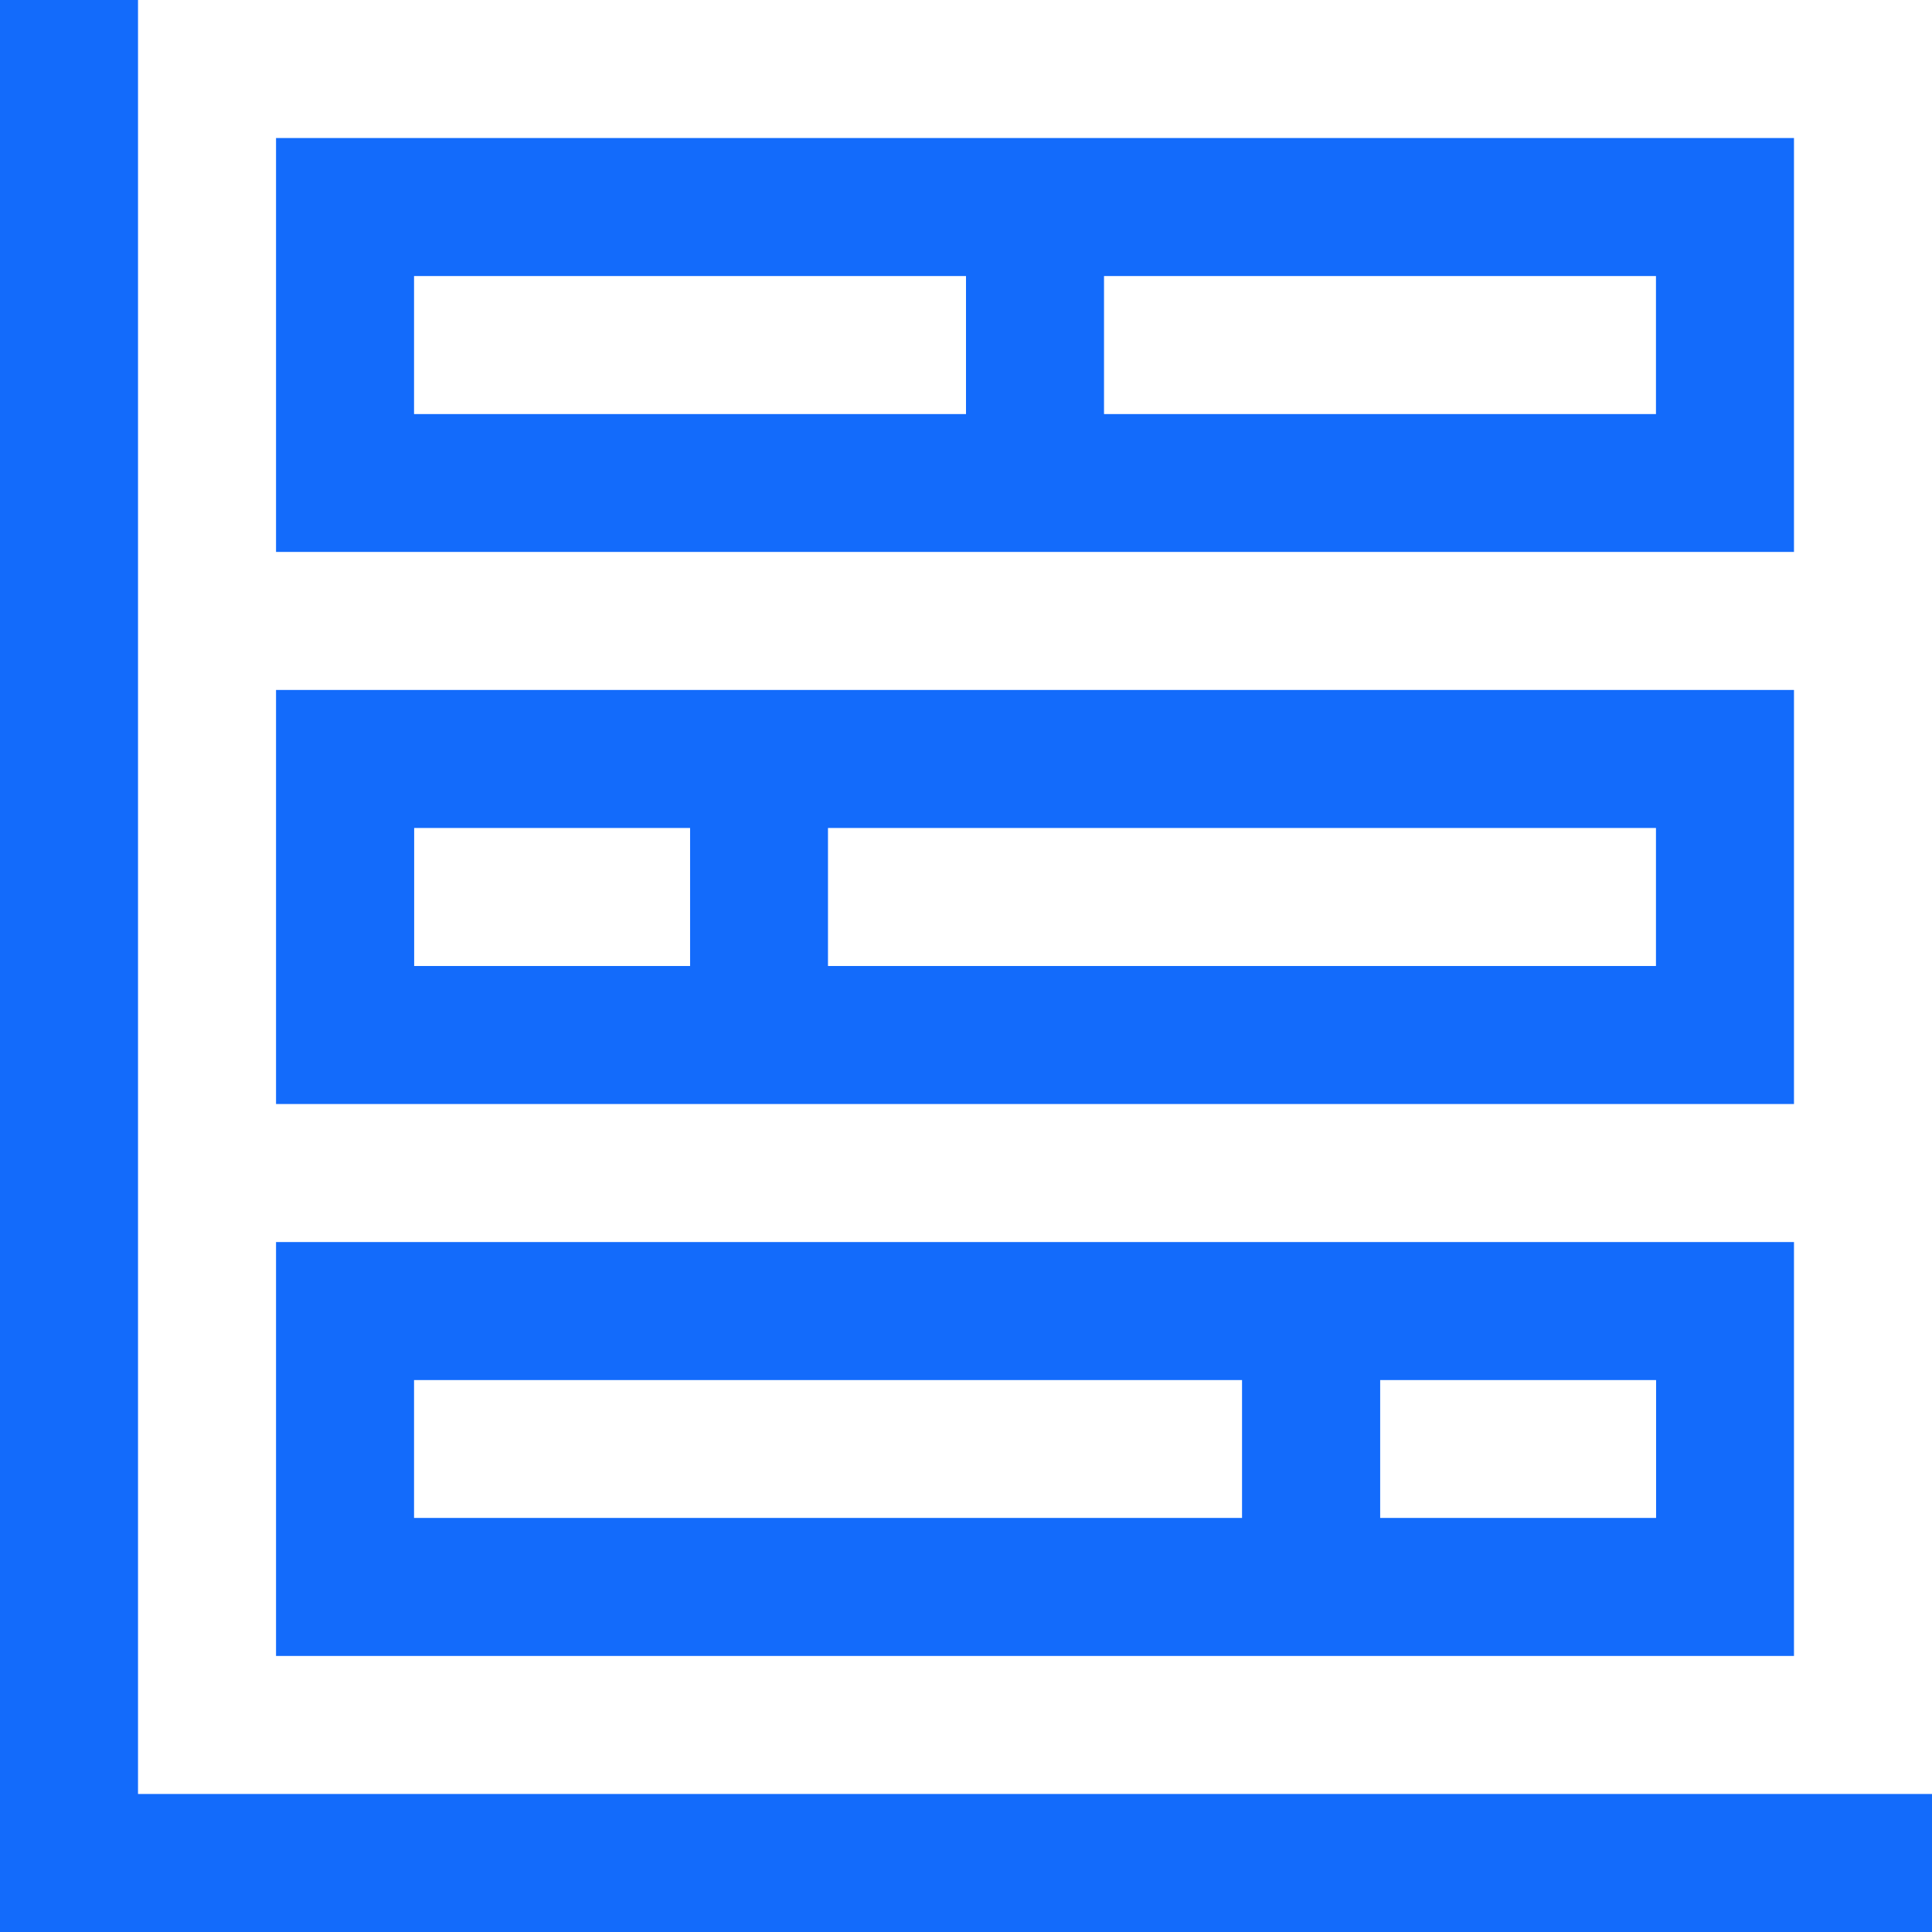
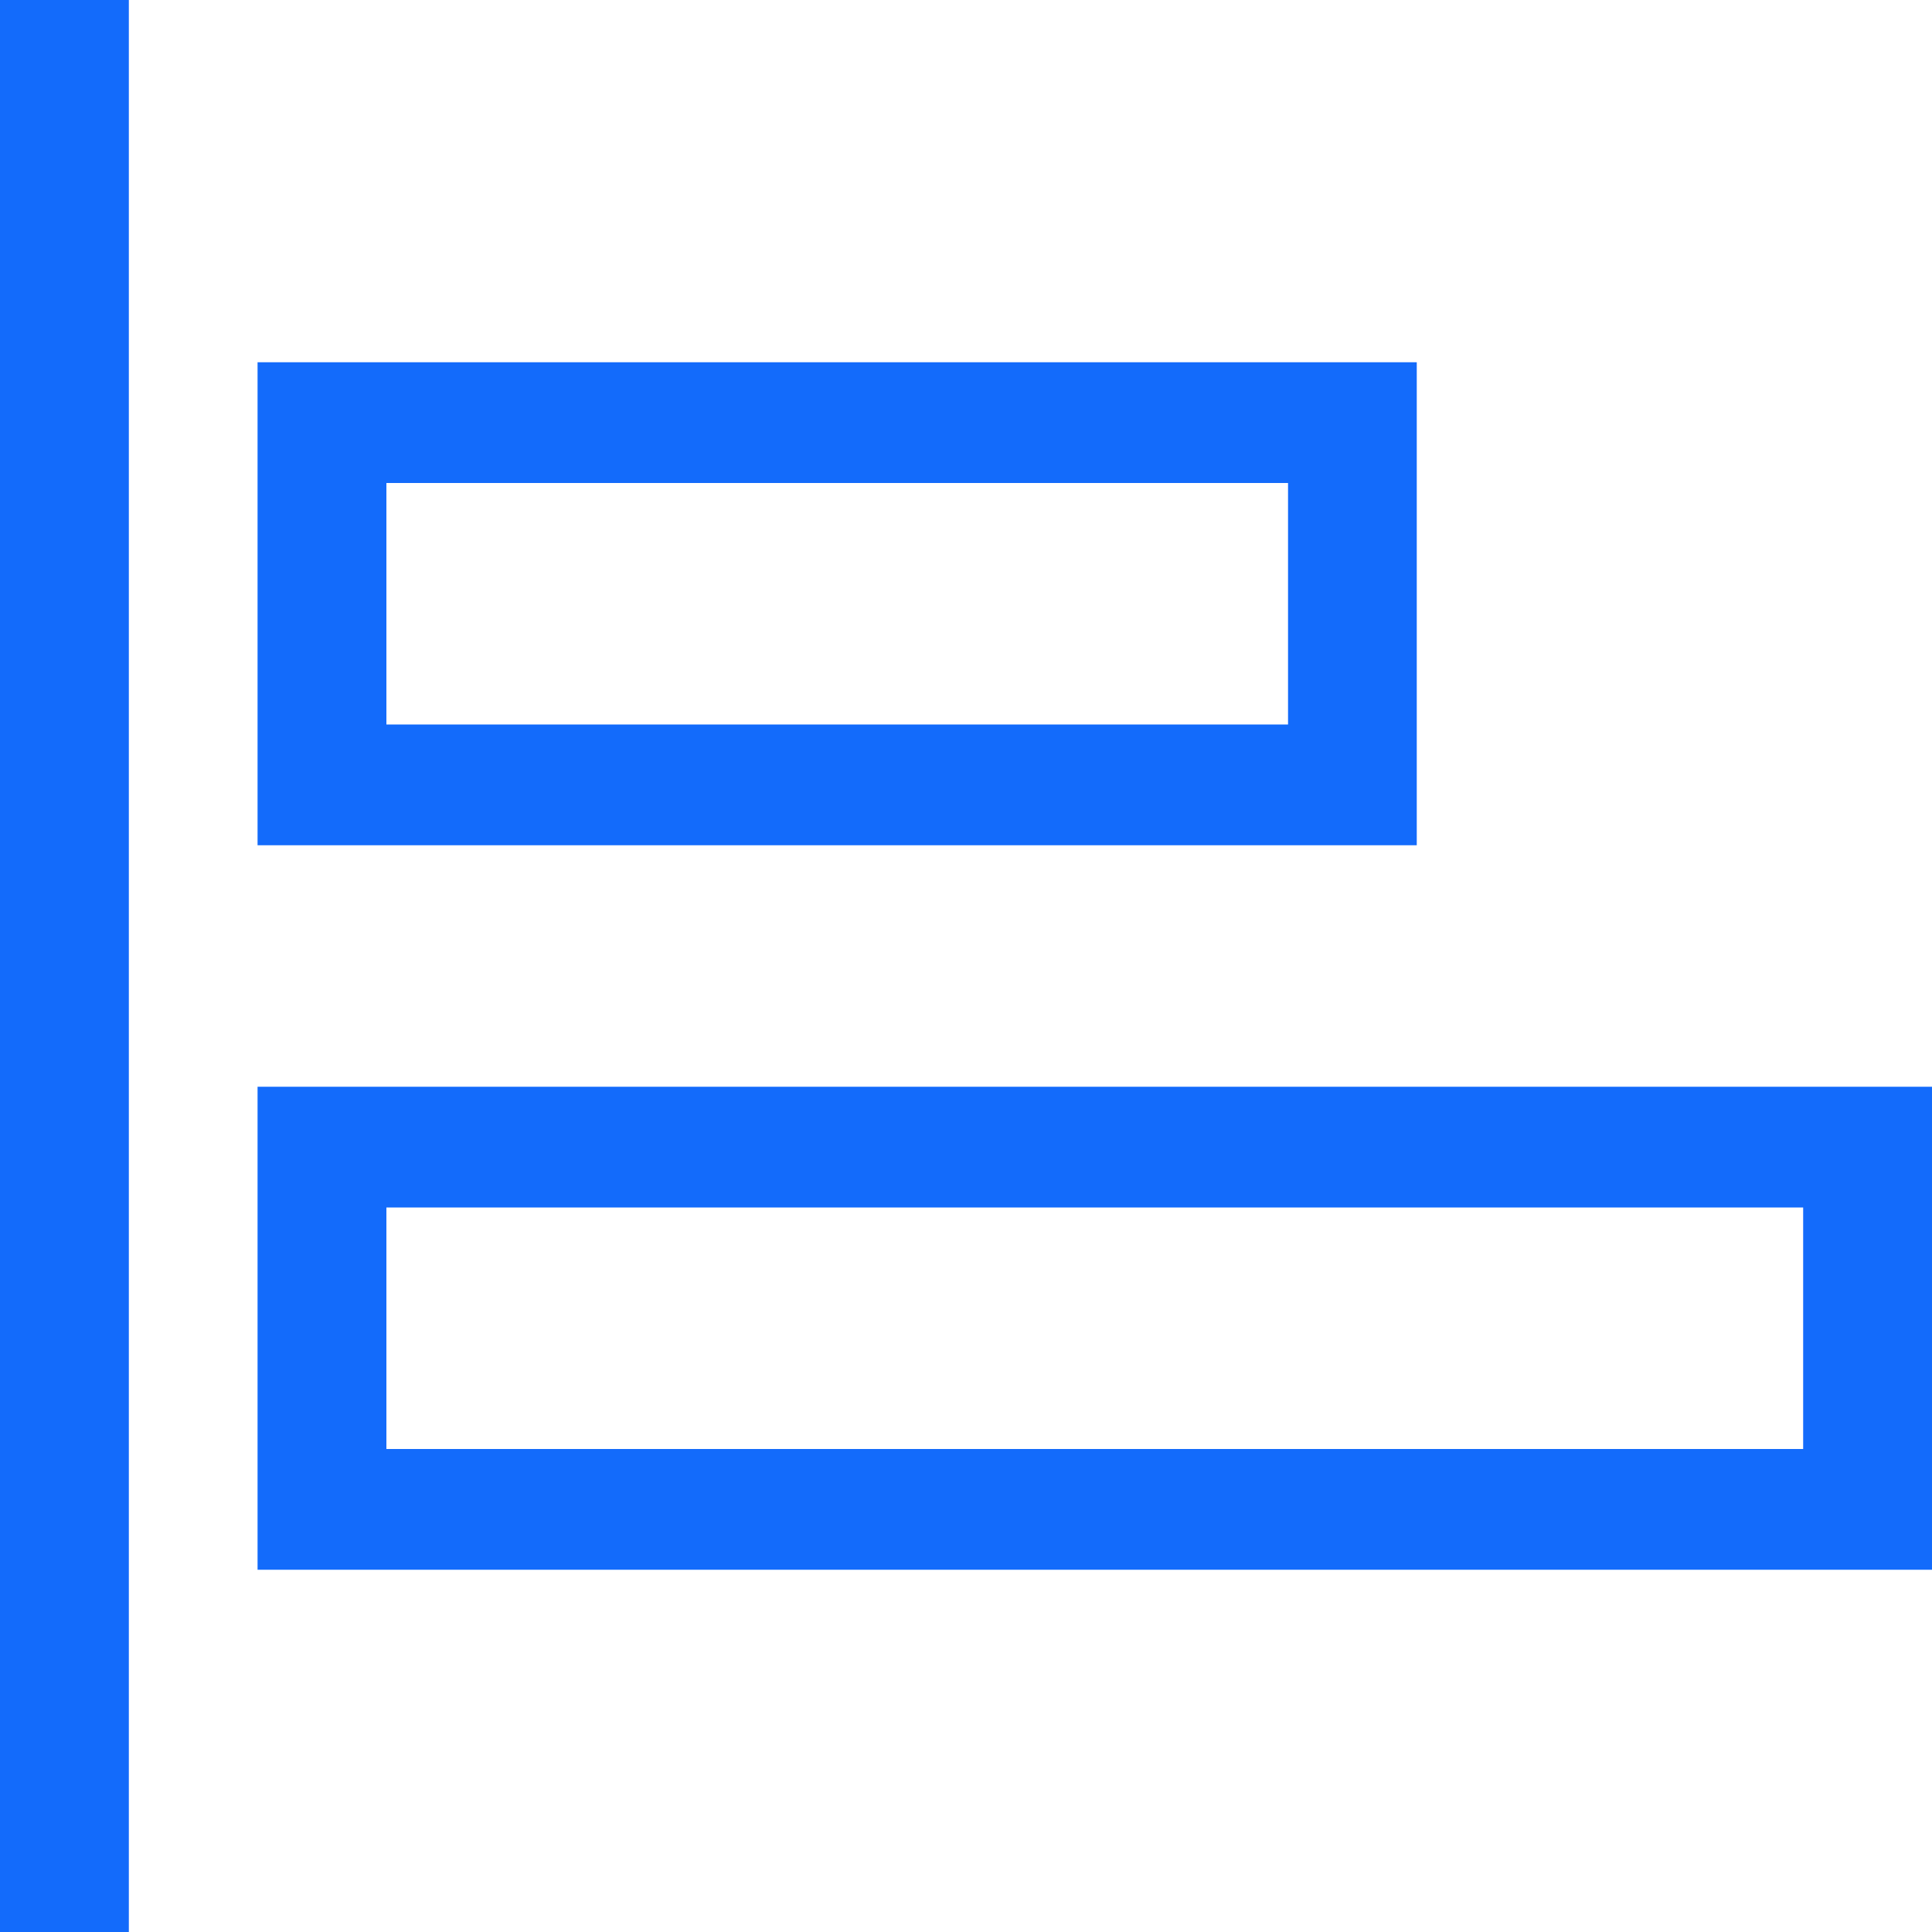
<svg xmlns="http://www.w3.org/2000/svg" width="16" height="16" viewBox="0 0 16 16" fill="none">
-   <path fill-rule="evenodd" clip-rule="evenodd" d="M16 16v-1.143H1.143V0H0v16h16zM2.286 13.714h12.571v-3.428H2.286v3.428zm1.143-2.285h6.857v1.142H3.429V11.43zm10.285 0H11.43v1.142h2.285V11.43zm1.143-2.286H2.286V5.714h12.571v3.429zM3.43 6.857h2.285V8H3.43V6.857zm10.285 0H6.857V8h6.857V6.857zM2.286 4.571h12.571V1.143H2.286V4.57zM8 2.286H3.429v1.143H8V2.286zm1.143 0h4.571v1.143H9.143V2.286z" fill="#136BFB" />
+   <path fill-rule="evenodd" clip-rule="evenodd" d="M0 1.52588e-05H1.067V16H0V1.52588e-05ZM11.733 7H2.133V3H11.733V7ZM3.2 4H10.667V6H3.2V4ZM16 9V13H2.133V9H16ZM3.2 10H14.933V12H3.2V10Z" fill="#136BFB" />
</svg>
